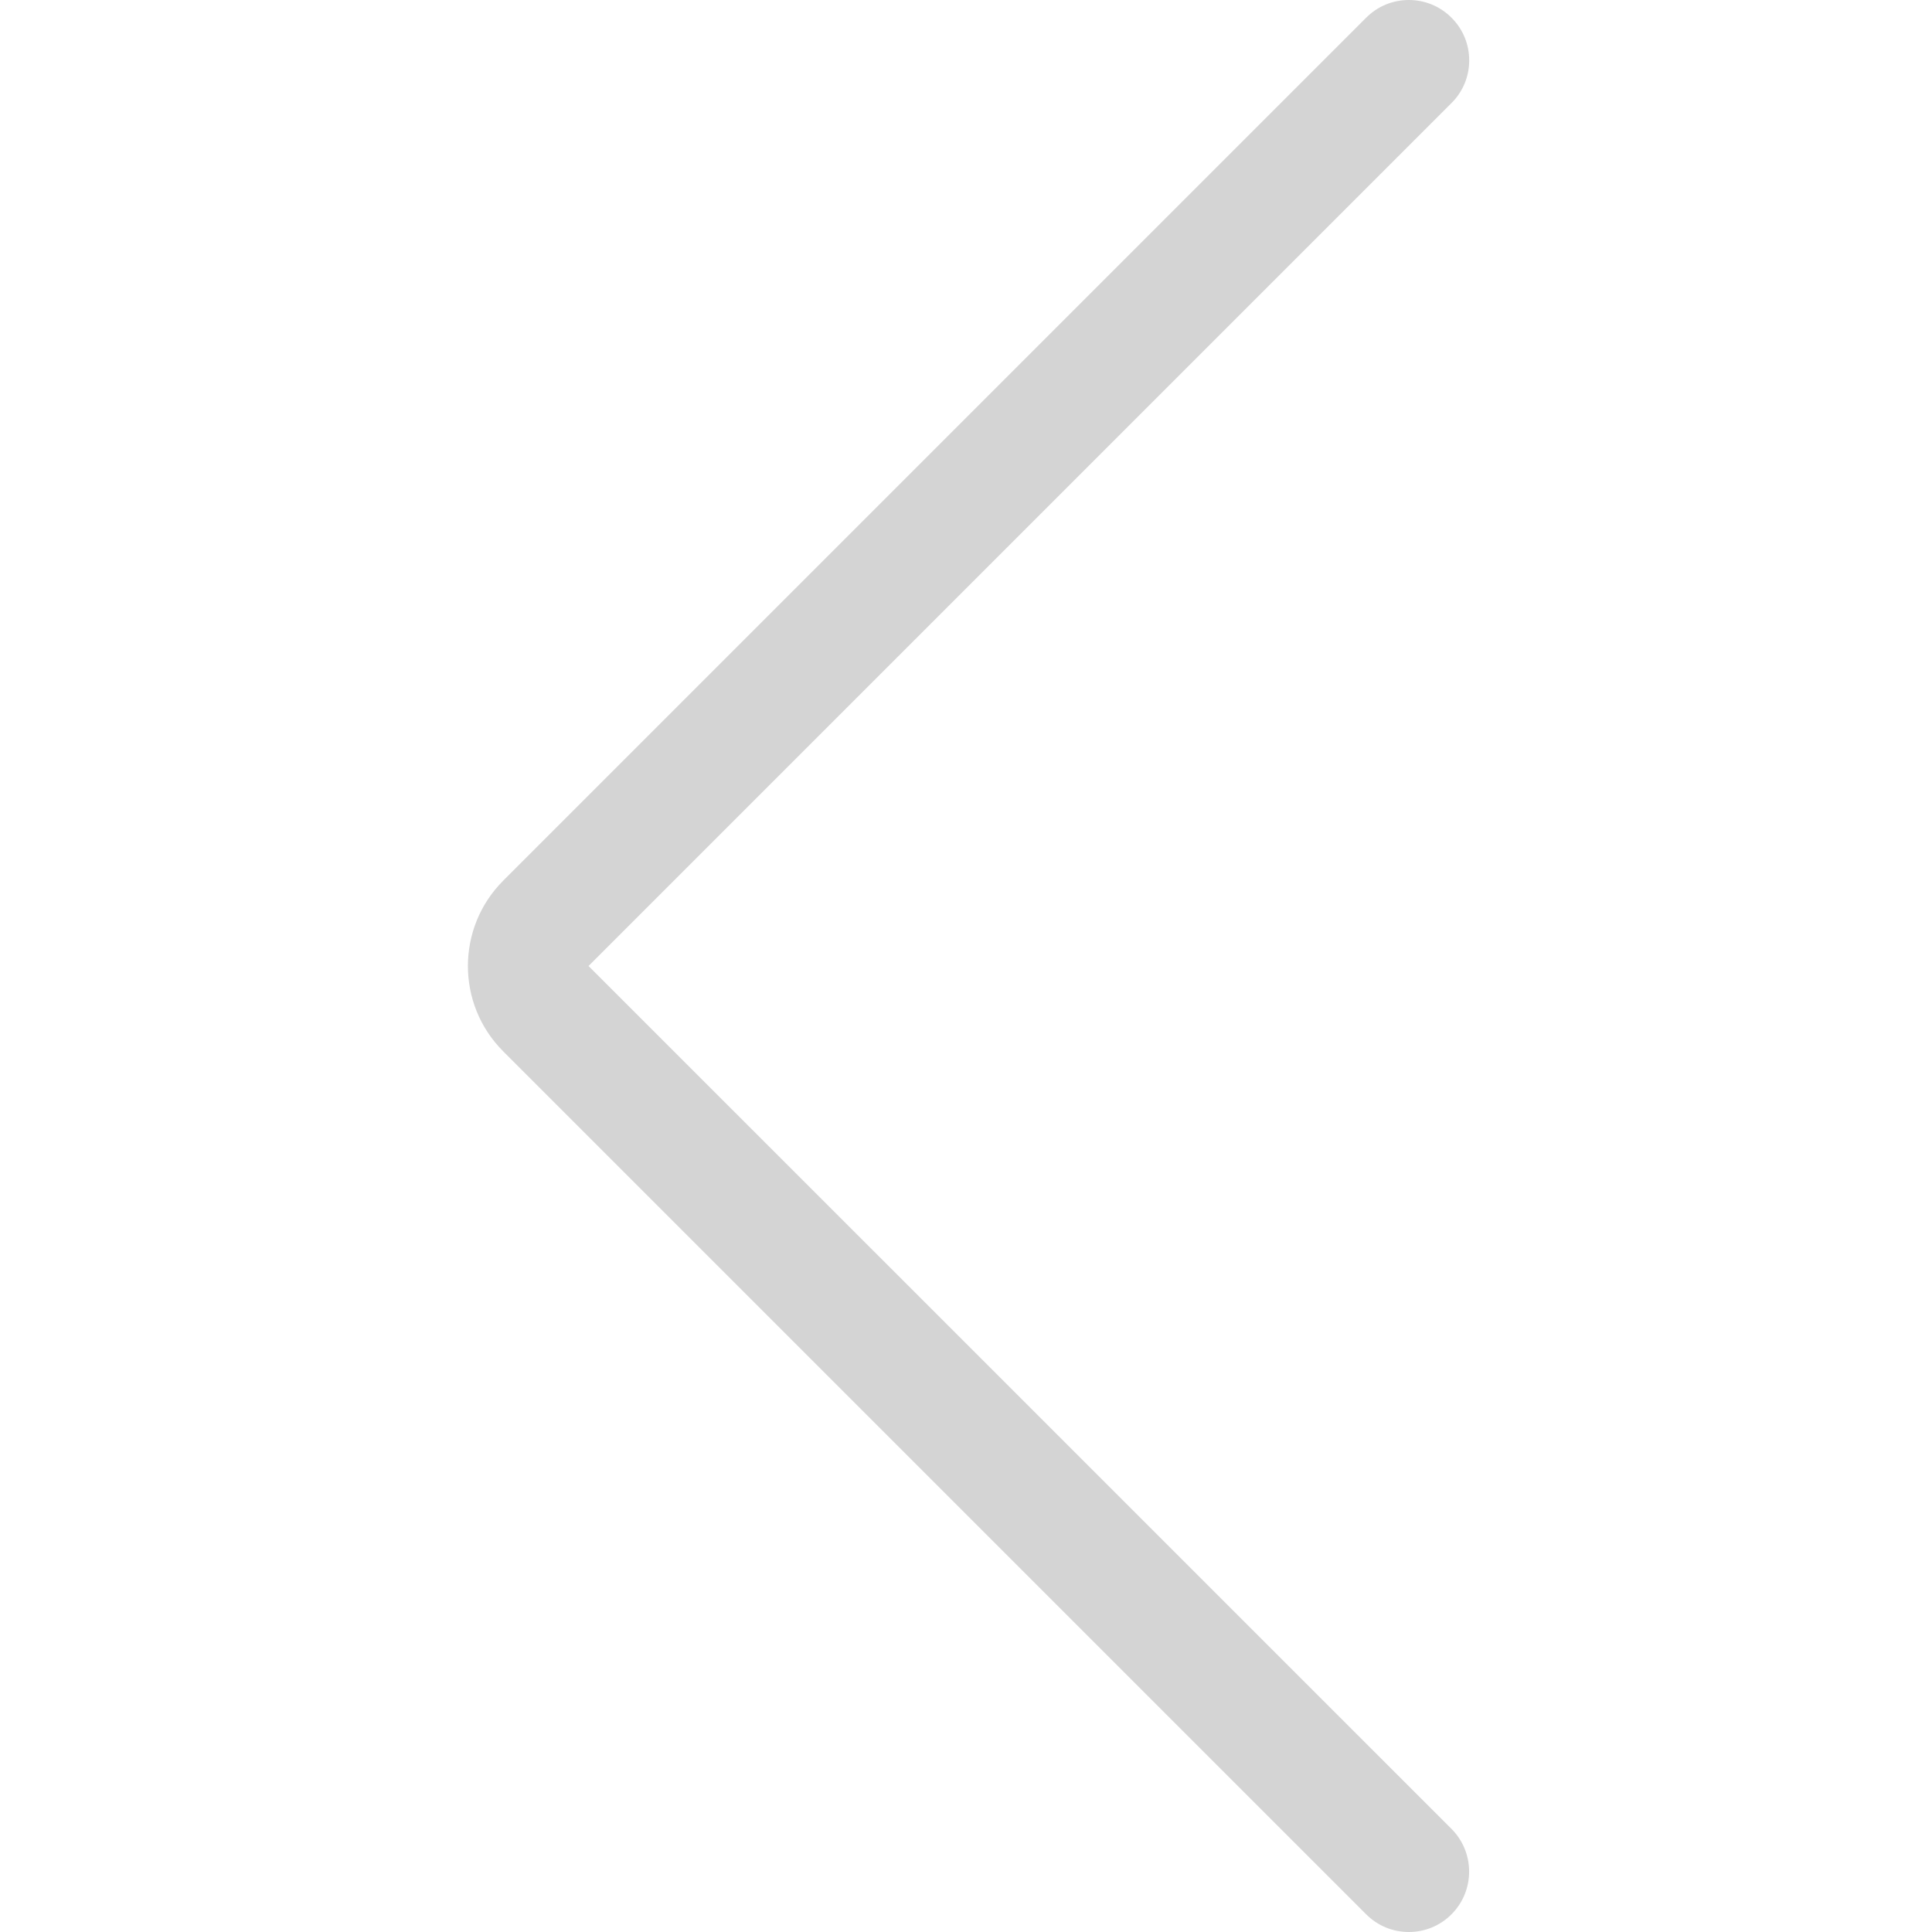
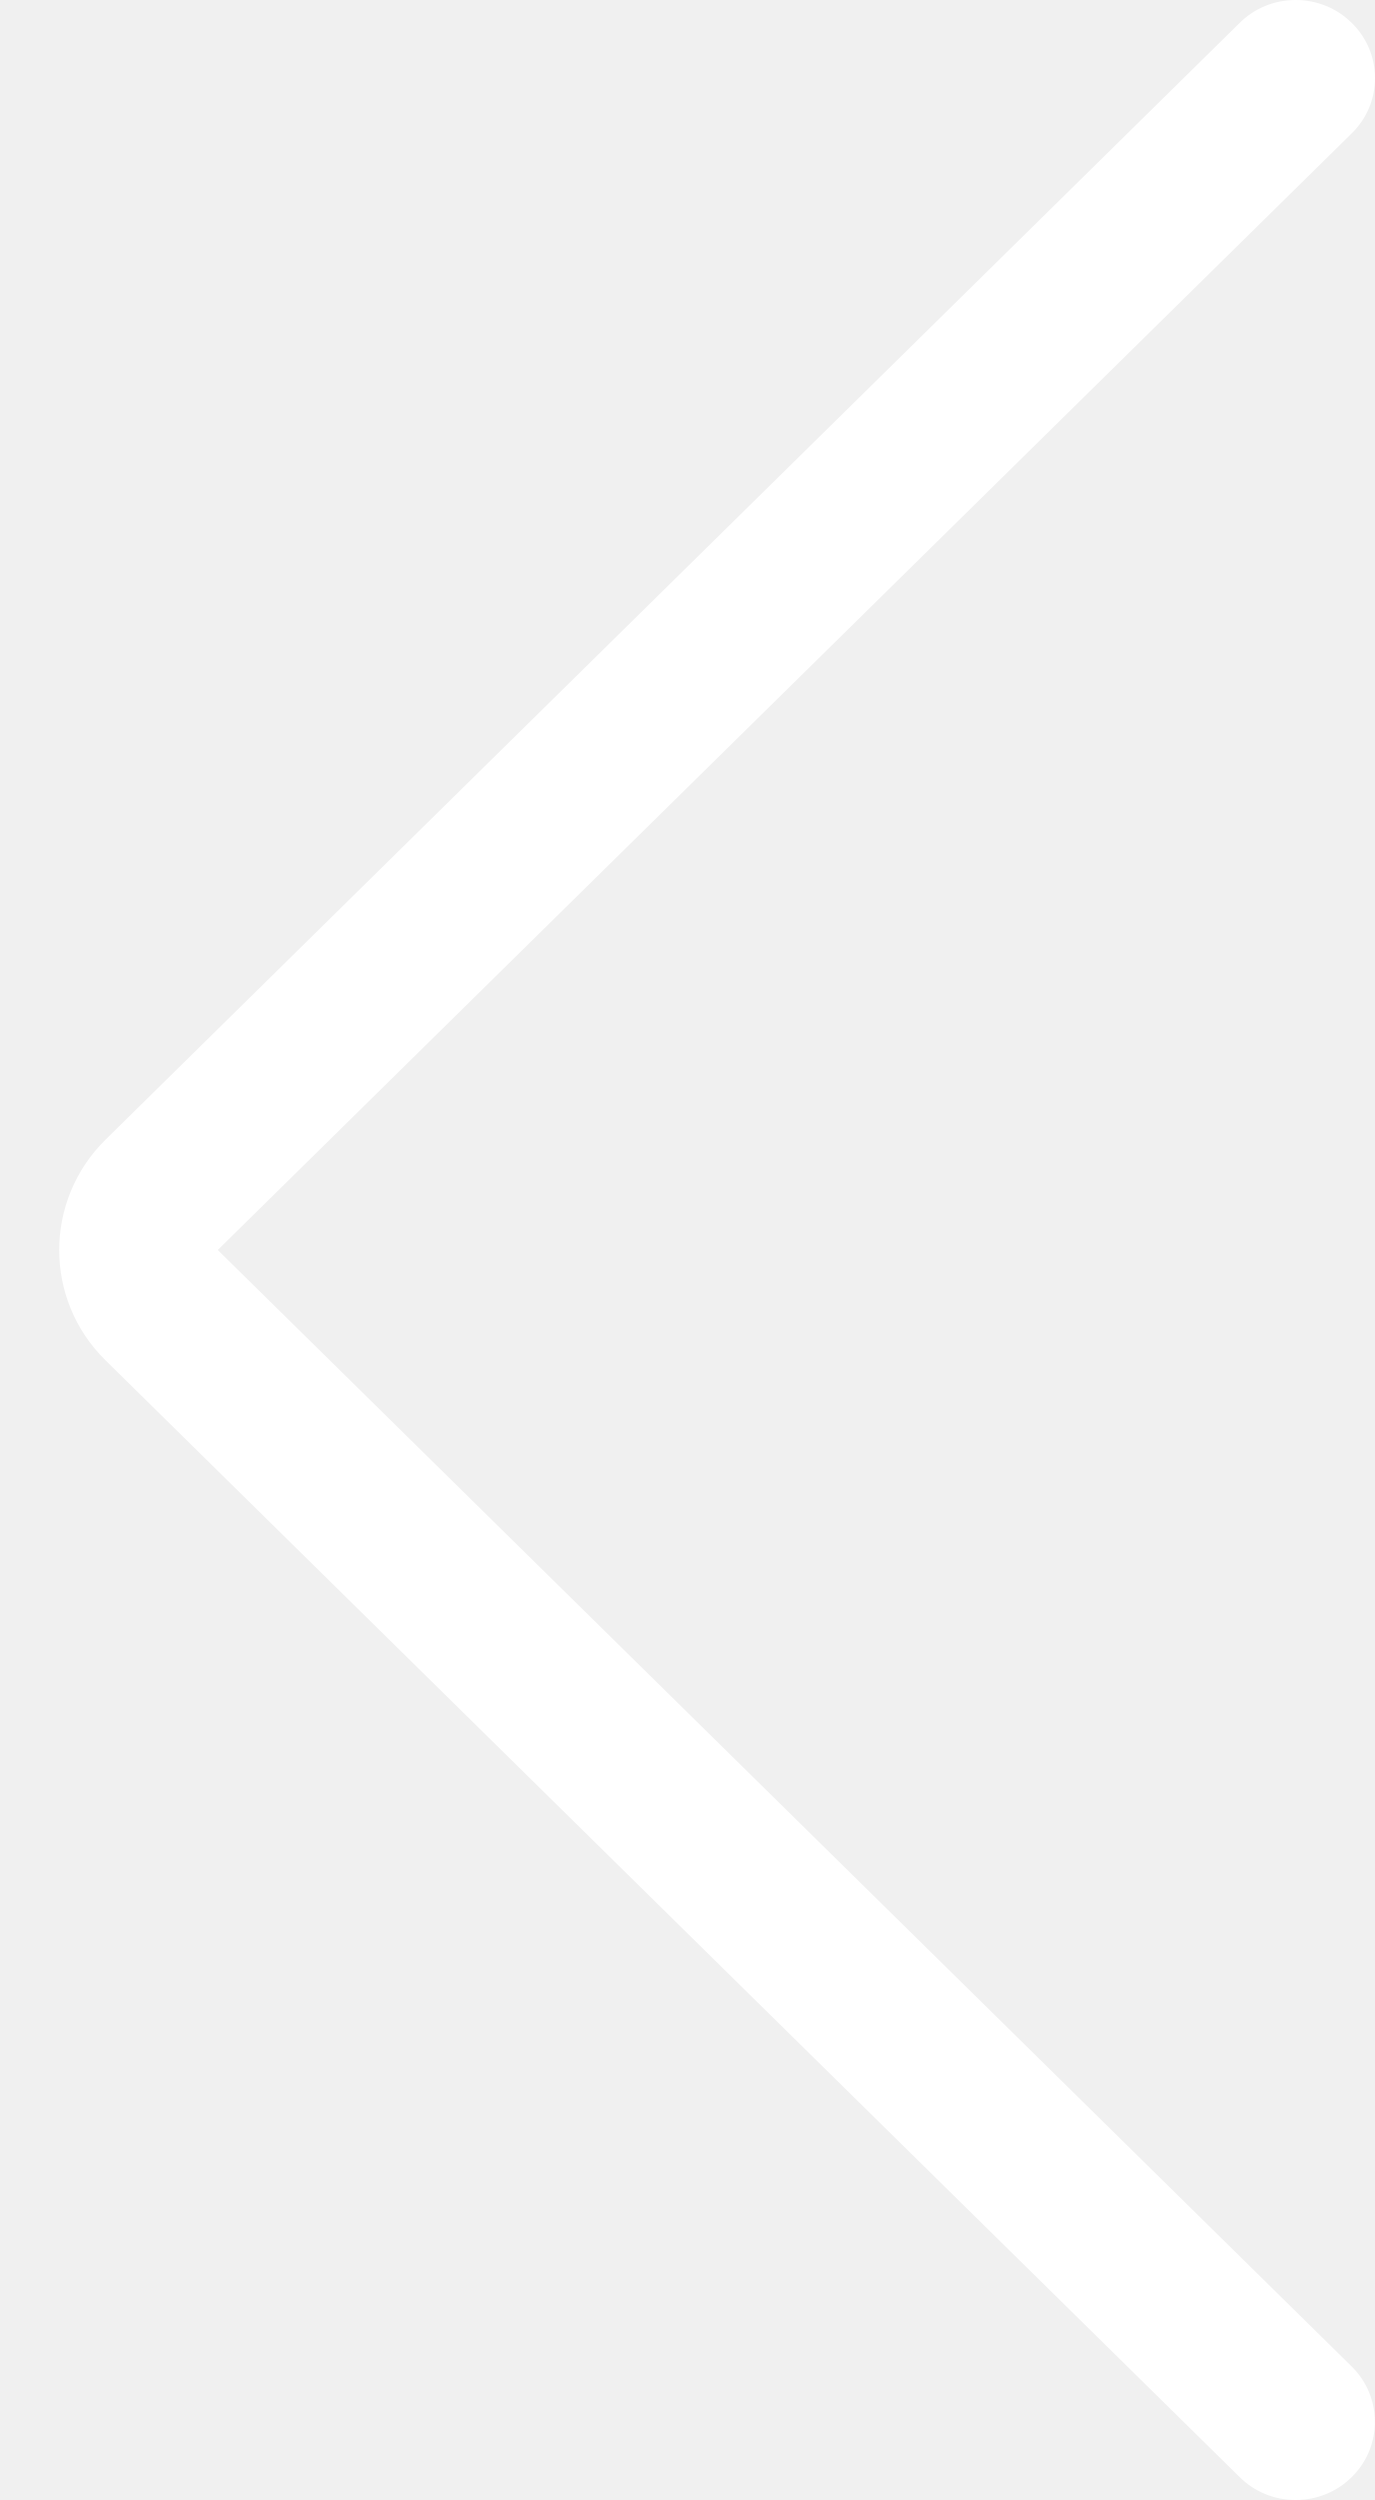
- <svg xmlns="http://www.w3.org/2000/svg" width="48px" height="48px" viewBox="0 0 48 48" version="1.1">
-   <g id="TC-Landing-Page" stroke="none" stroke-width="1" fill="none" fill-rule="evenodd">
-     <g id="D01_TC-Community" transform="translate(-80, -5574)">
-       <g id="icon-/-arrow-left" transform="translate(80, 5574)">
-         <rect id="Rectangle" fill="#FFFFFF" x="0" y="0" width="48" height="48" />
-         <g id="arrow-right-1" stroke-width="1" transform="translate(24, 24) scale(-1, 1) translate(-24, -24) translate(10, 0)" fill="#D4D4D4">
-           <path d="M2.998,48 C2.598,48 2.22,47.844 1.938,47.56 C1.354,46.976 1.354,46.024 1.938,45.438 L23.378,24 L1.938,2.56 C1.654,2.278 1.498,1.9 1.498,1.5 C1.498,1.1 1.654,0.722 1.938,0.44 C2.22,0.156 2.598,0 2.998,0 C3.398,0 3.776,0.156 4.058,0.44 L25.498,21.88 C26.666,23.048 26.668,24.95 25.5,26.118 L4.058,47.56 C3.776,47.844 3.398,48 2.998,48 Z" id="Path" fill-rule="nonzero" />
-         </g>
+ <svg xmlns="http://www.w3.org/2000/svg" width="22px" height="40px" viewBox="0 0 22 40" version="1.1">
+   <g id="TCO18-with-Finalists-Interview-Complete" stroke="none" stroke-width="1" fill="none" fill-rule="evenodd">
+     <g id="1-TCOs-Template" transform="translate(-1086, -1065)" fill="#FFFFFF" fill-rule="nonzero">
+       <g id="arrow-left" transform="translate(1097, 1085) scale(-1, 1) translate(-1097, -1085) translate(1086, 1065)">
+         <path d="M1.269,40 C0.931,40 0.611,39.87 0.372,39.633 C-0.122,39.147 -0.122,38.353 0.372,37.865 L18.516,20 L0.372,2.133 C0.132,1.898 0,1.583 0,1.25 C0,0.917 0.132,0.602 0.372,0.367 C0.611,0.13 0.931,0 1.269,0 C1.608,0 1.928,0.13 2.166,0.367 L20.31,18.233 C21.299,19.207 21.301,20.792 20.312,21.765 L2.166,39.633 C1.928,39.87 1.608,40 1.269,40 Z" id="Path" />
      </g>
    </g>
  </g>
</svg>
